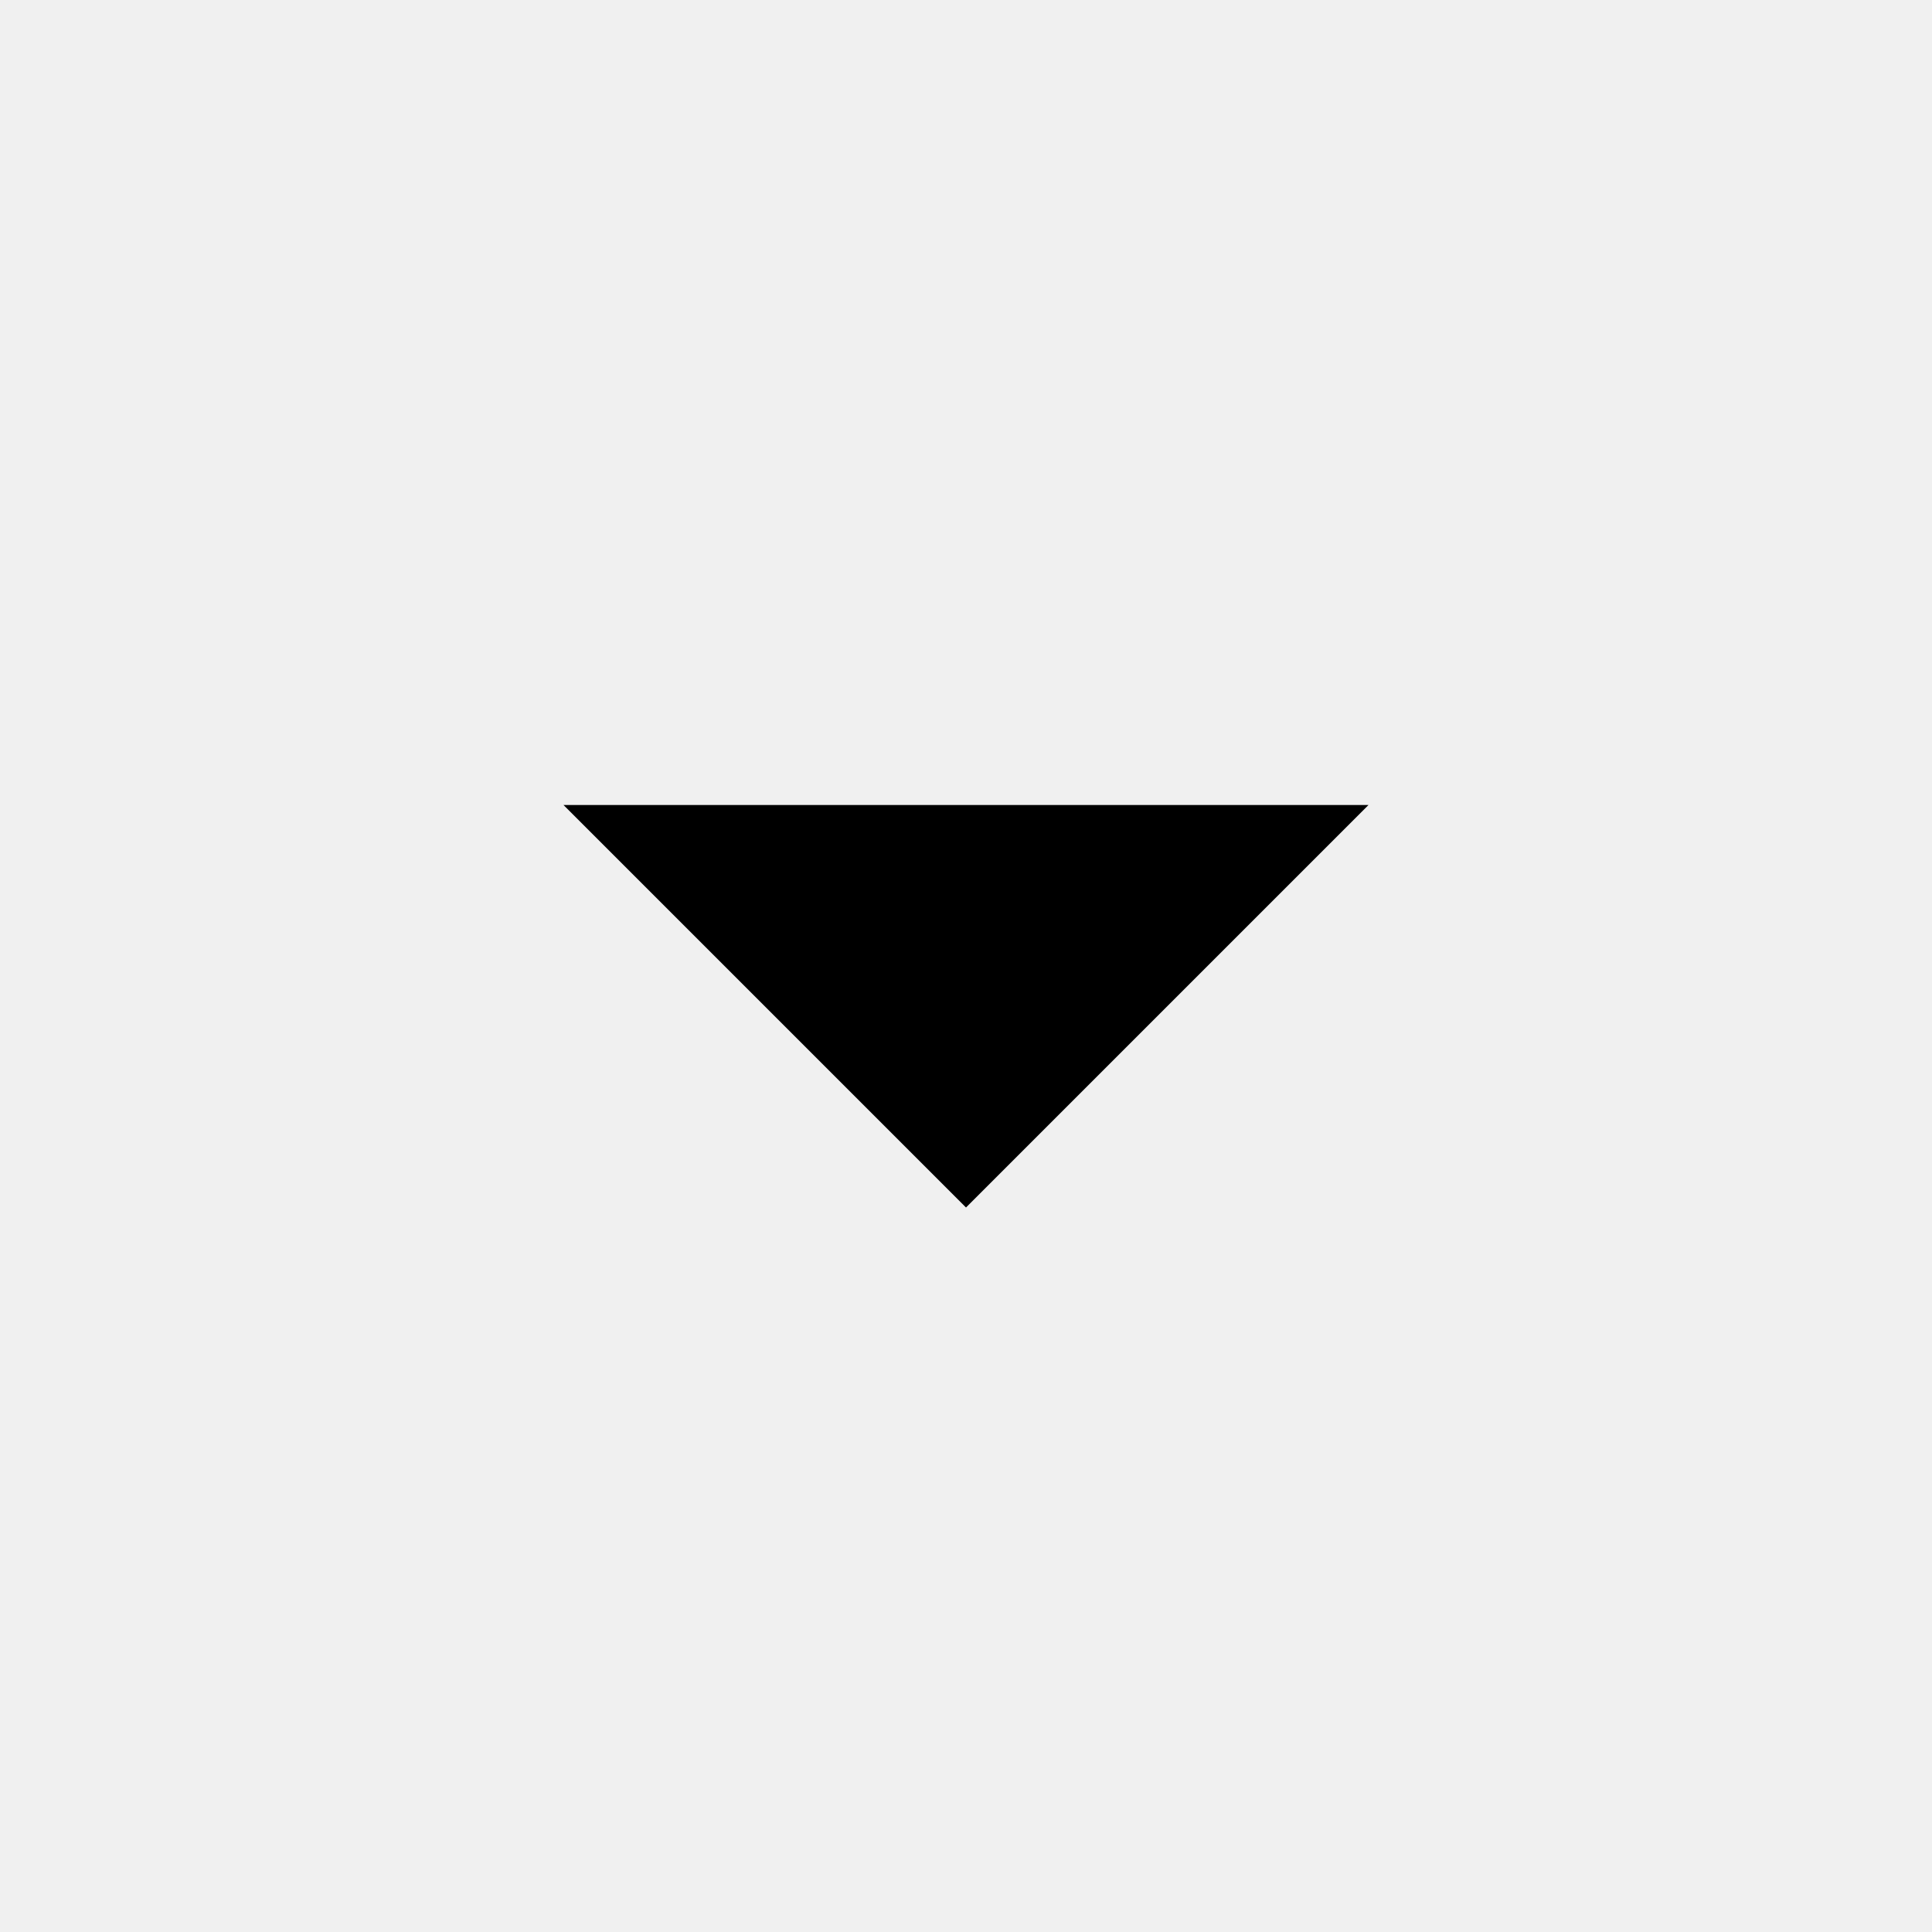
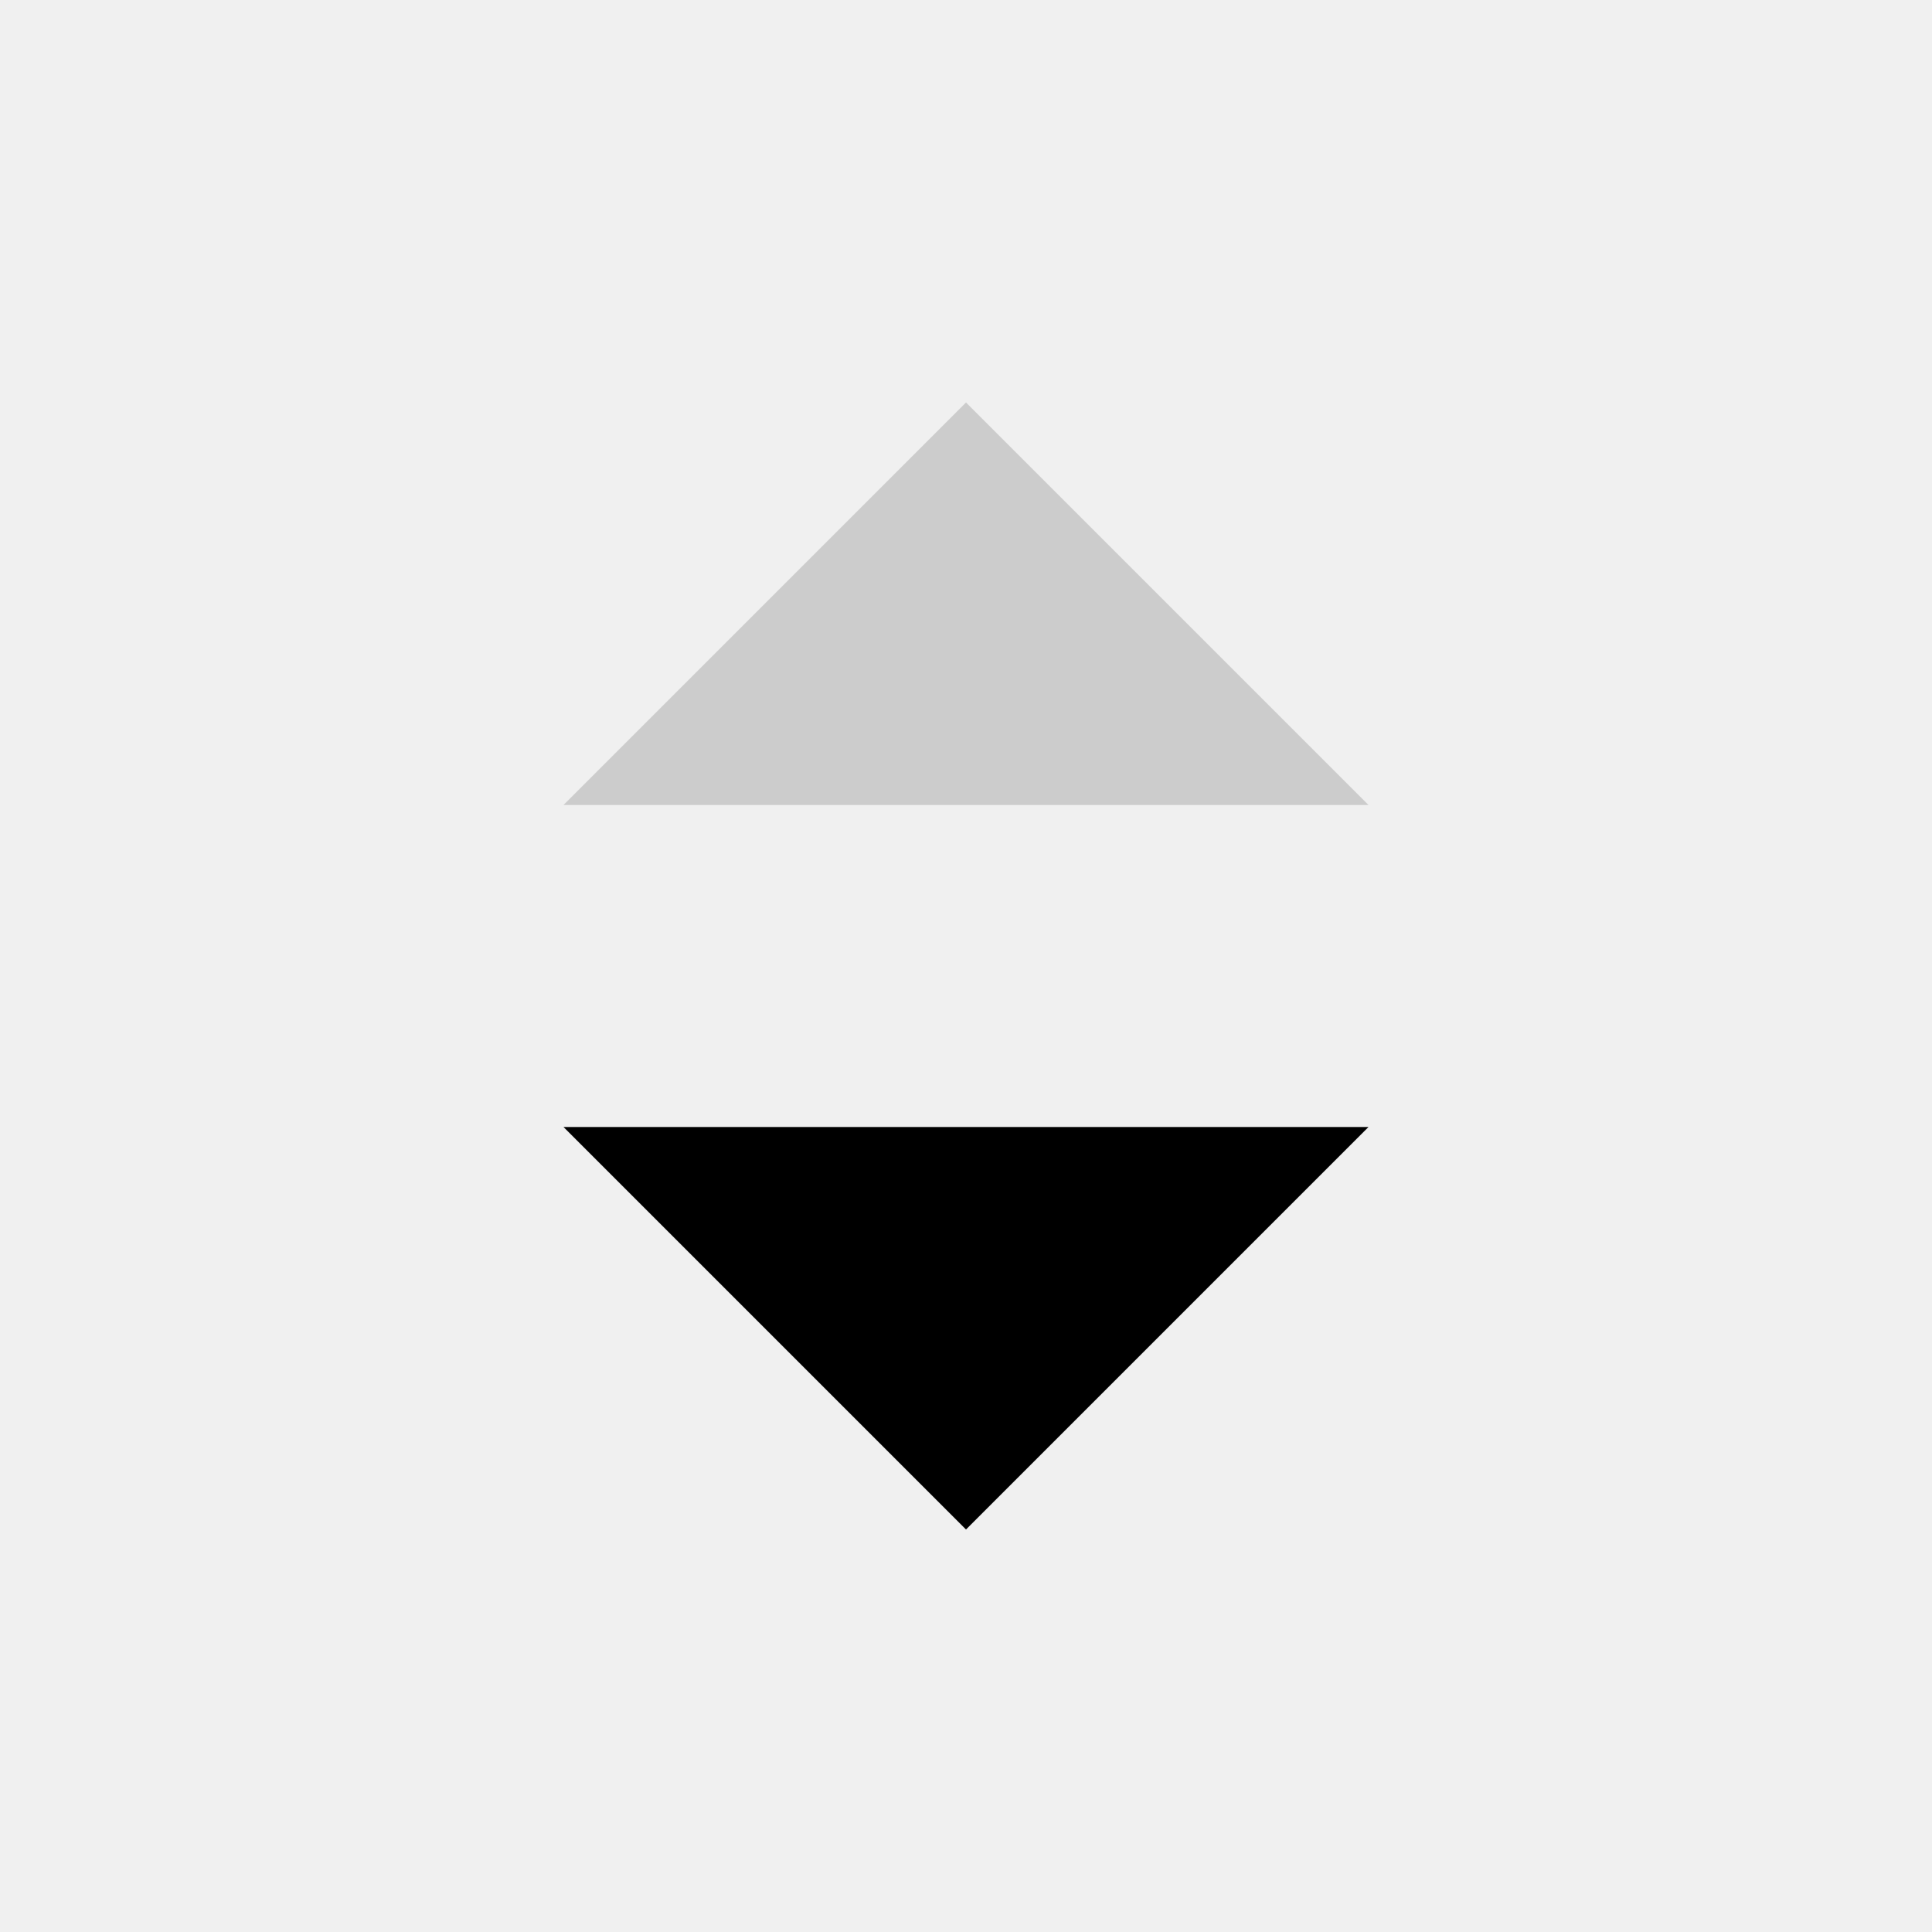
<svg xmlns="http://www.w3.org/2000/svg" width="24" height="24" viewBox="0 0 24 24" fill="none">
-   <g clip-path="url(#clip0_5986_93988)">
-     <path d="M7 10L12 15L17 10H7Z" fill="black" />
+   <g clip-path="url(#clip0_6205_94823)">
+     <path d="M7 14L12 19L17 14H7Z" fill="black" />
+     <path d="M7 10L12 5L17 10H7Z" fill="#CCCCCC" />
  </g>
  <defs>
-     <clipPath id="clip0_5986_93988">
+     <clipPath id="clip0_6205_94823">
      <rect width="24" height="24" fill="white" />
    </clipPath>
  </defs>
</svg>
